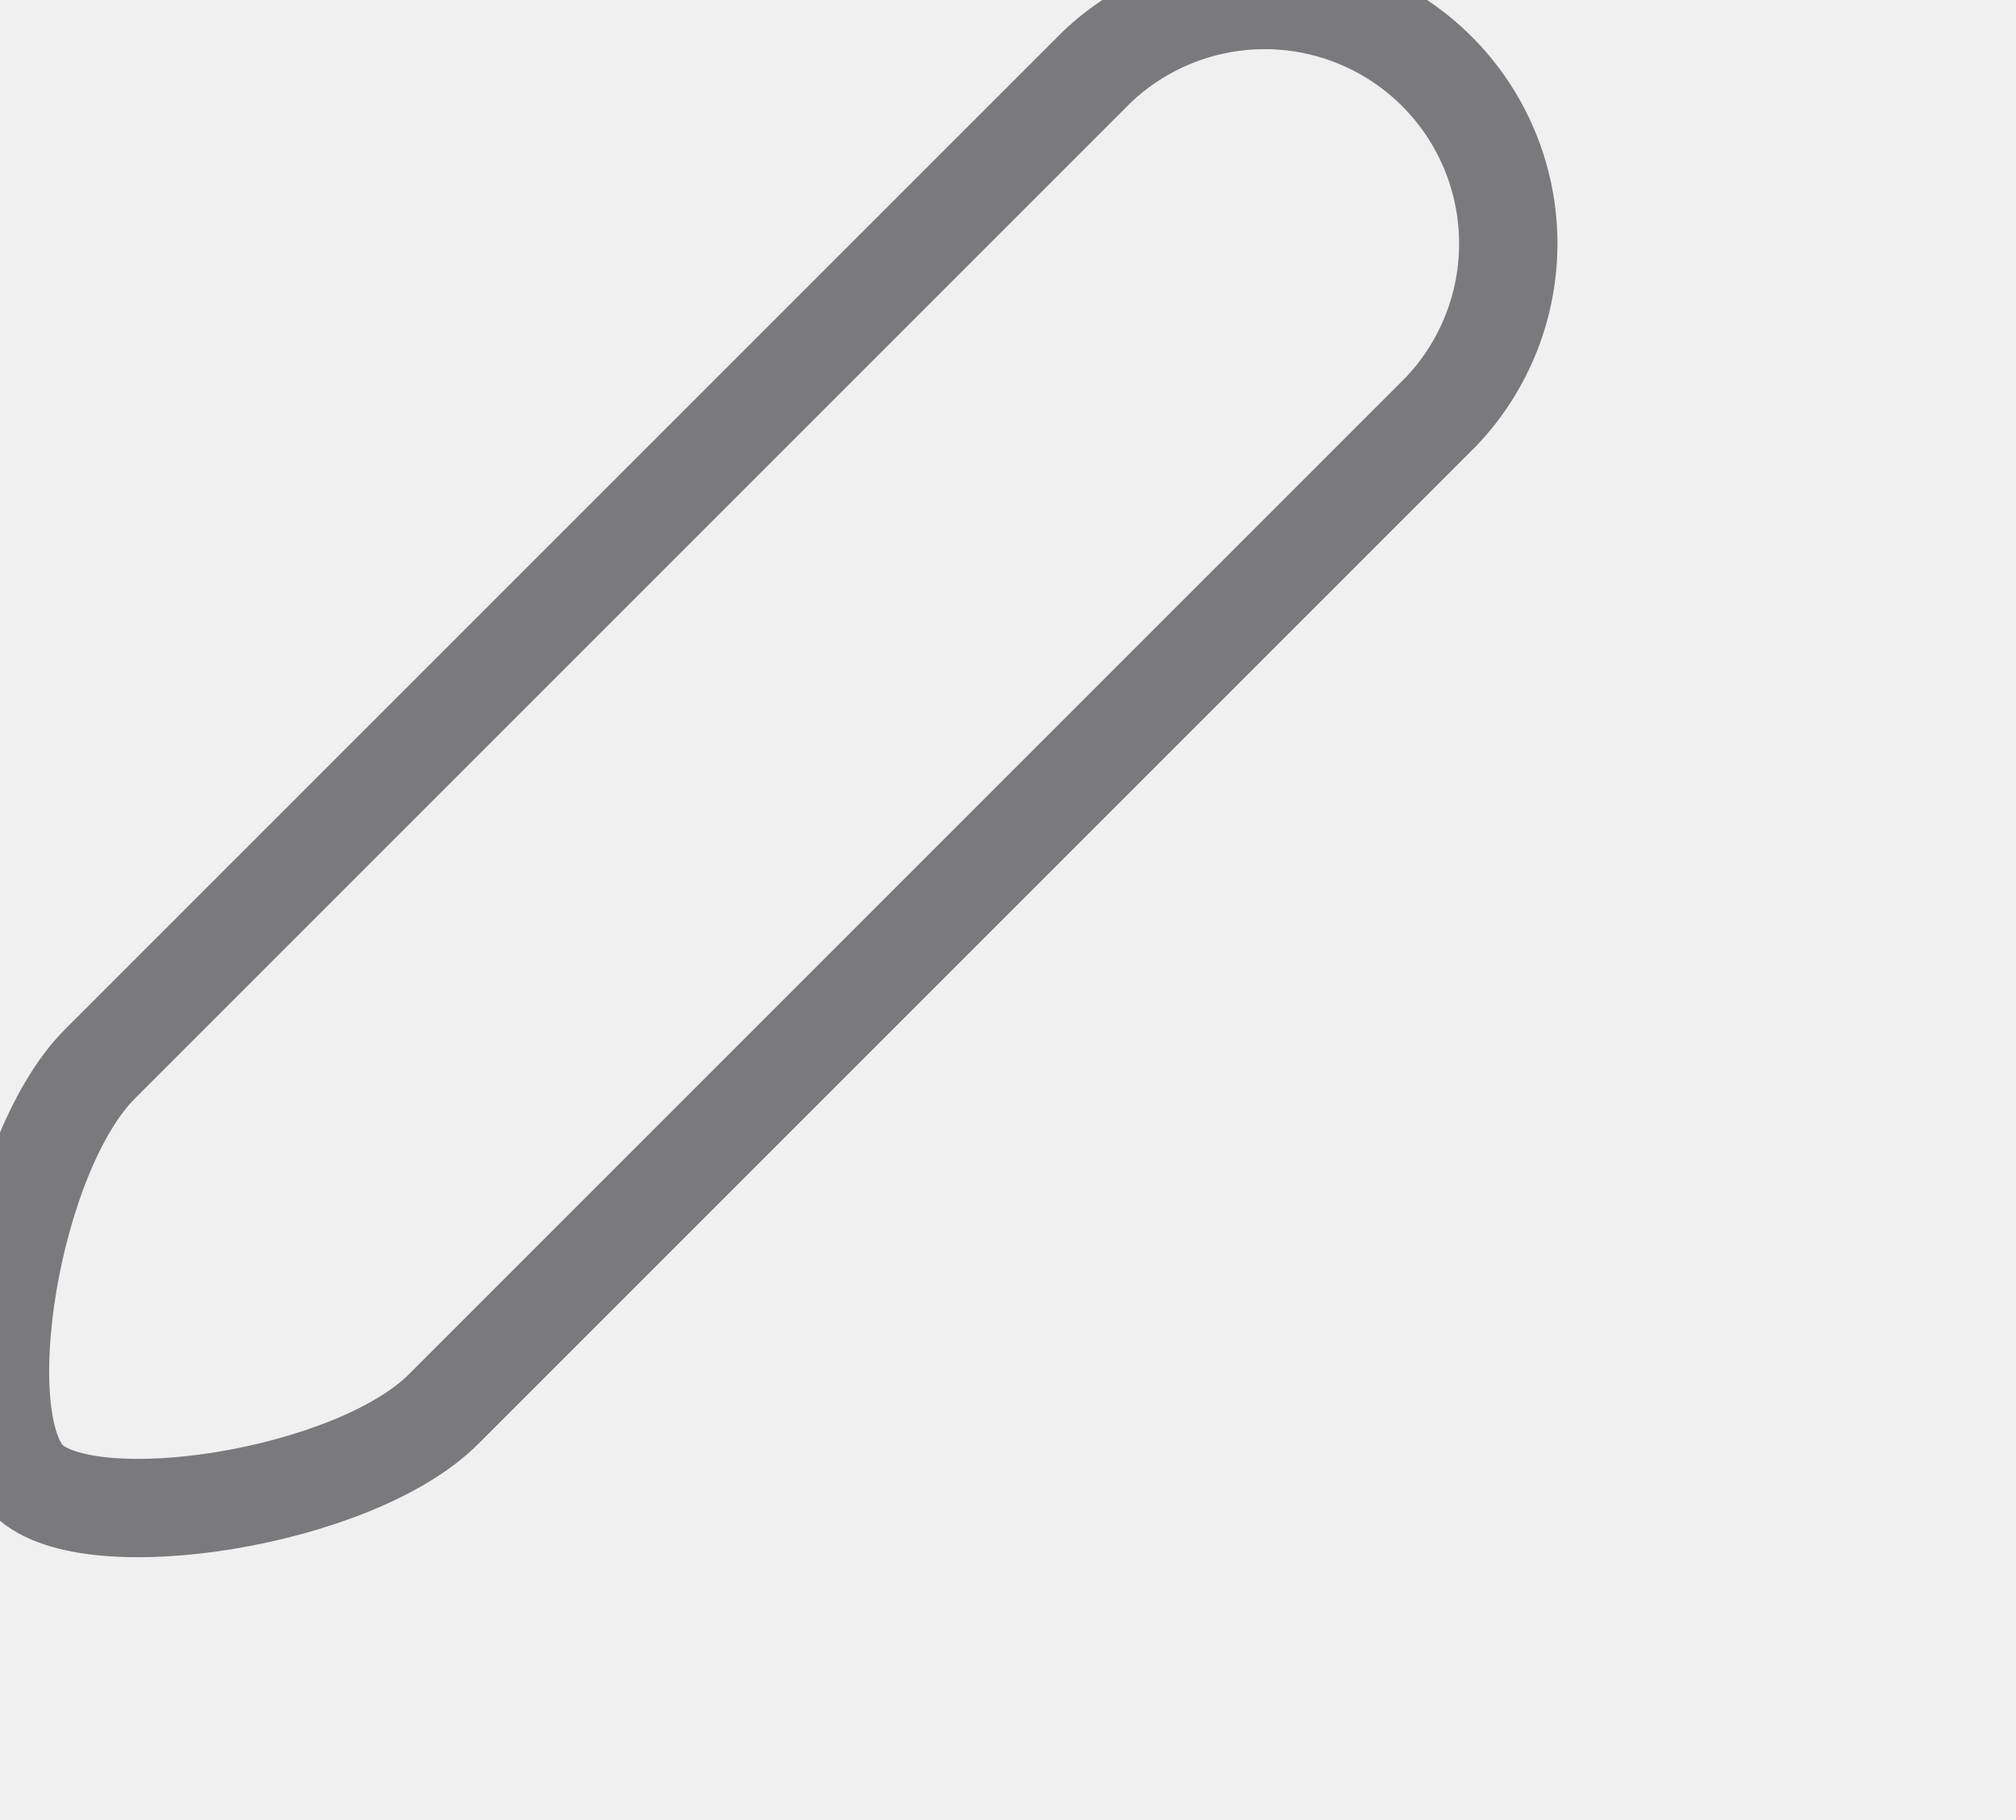
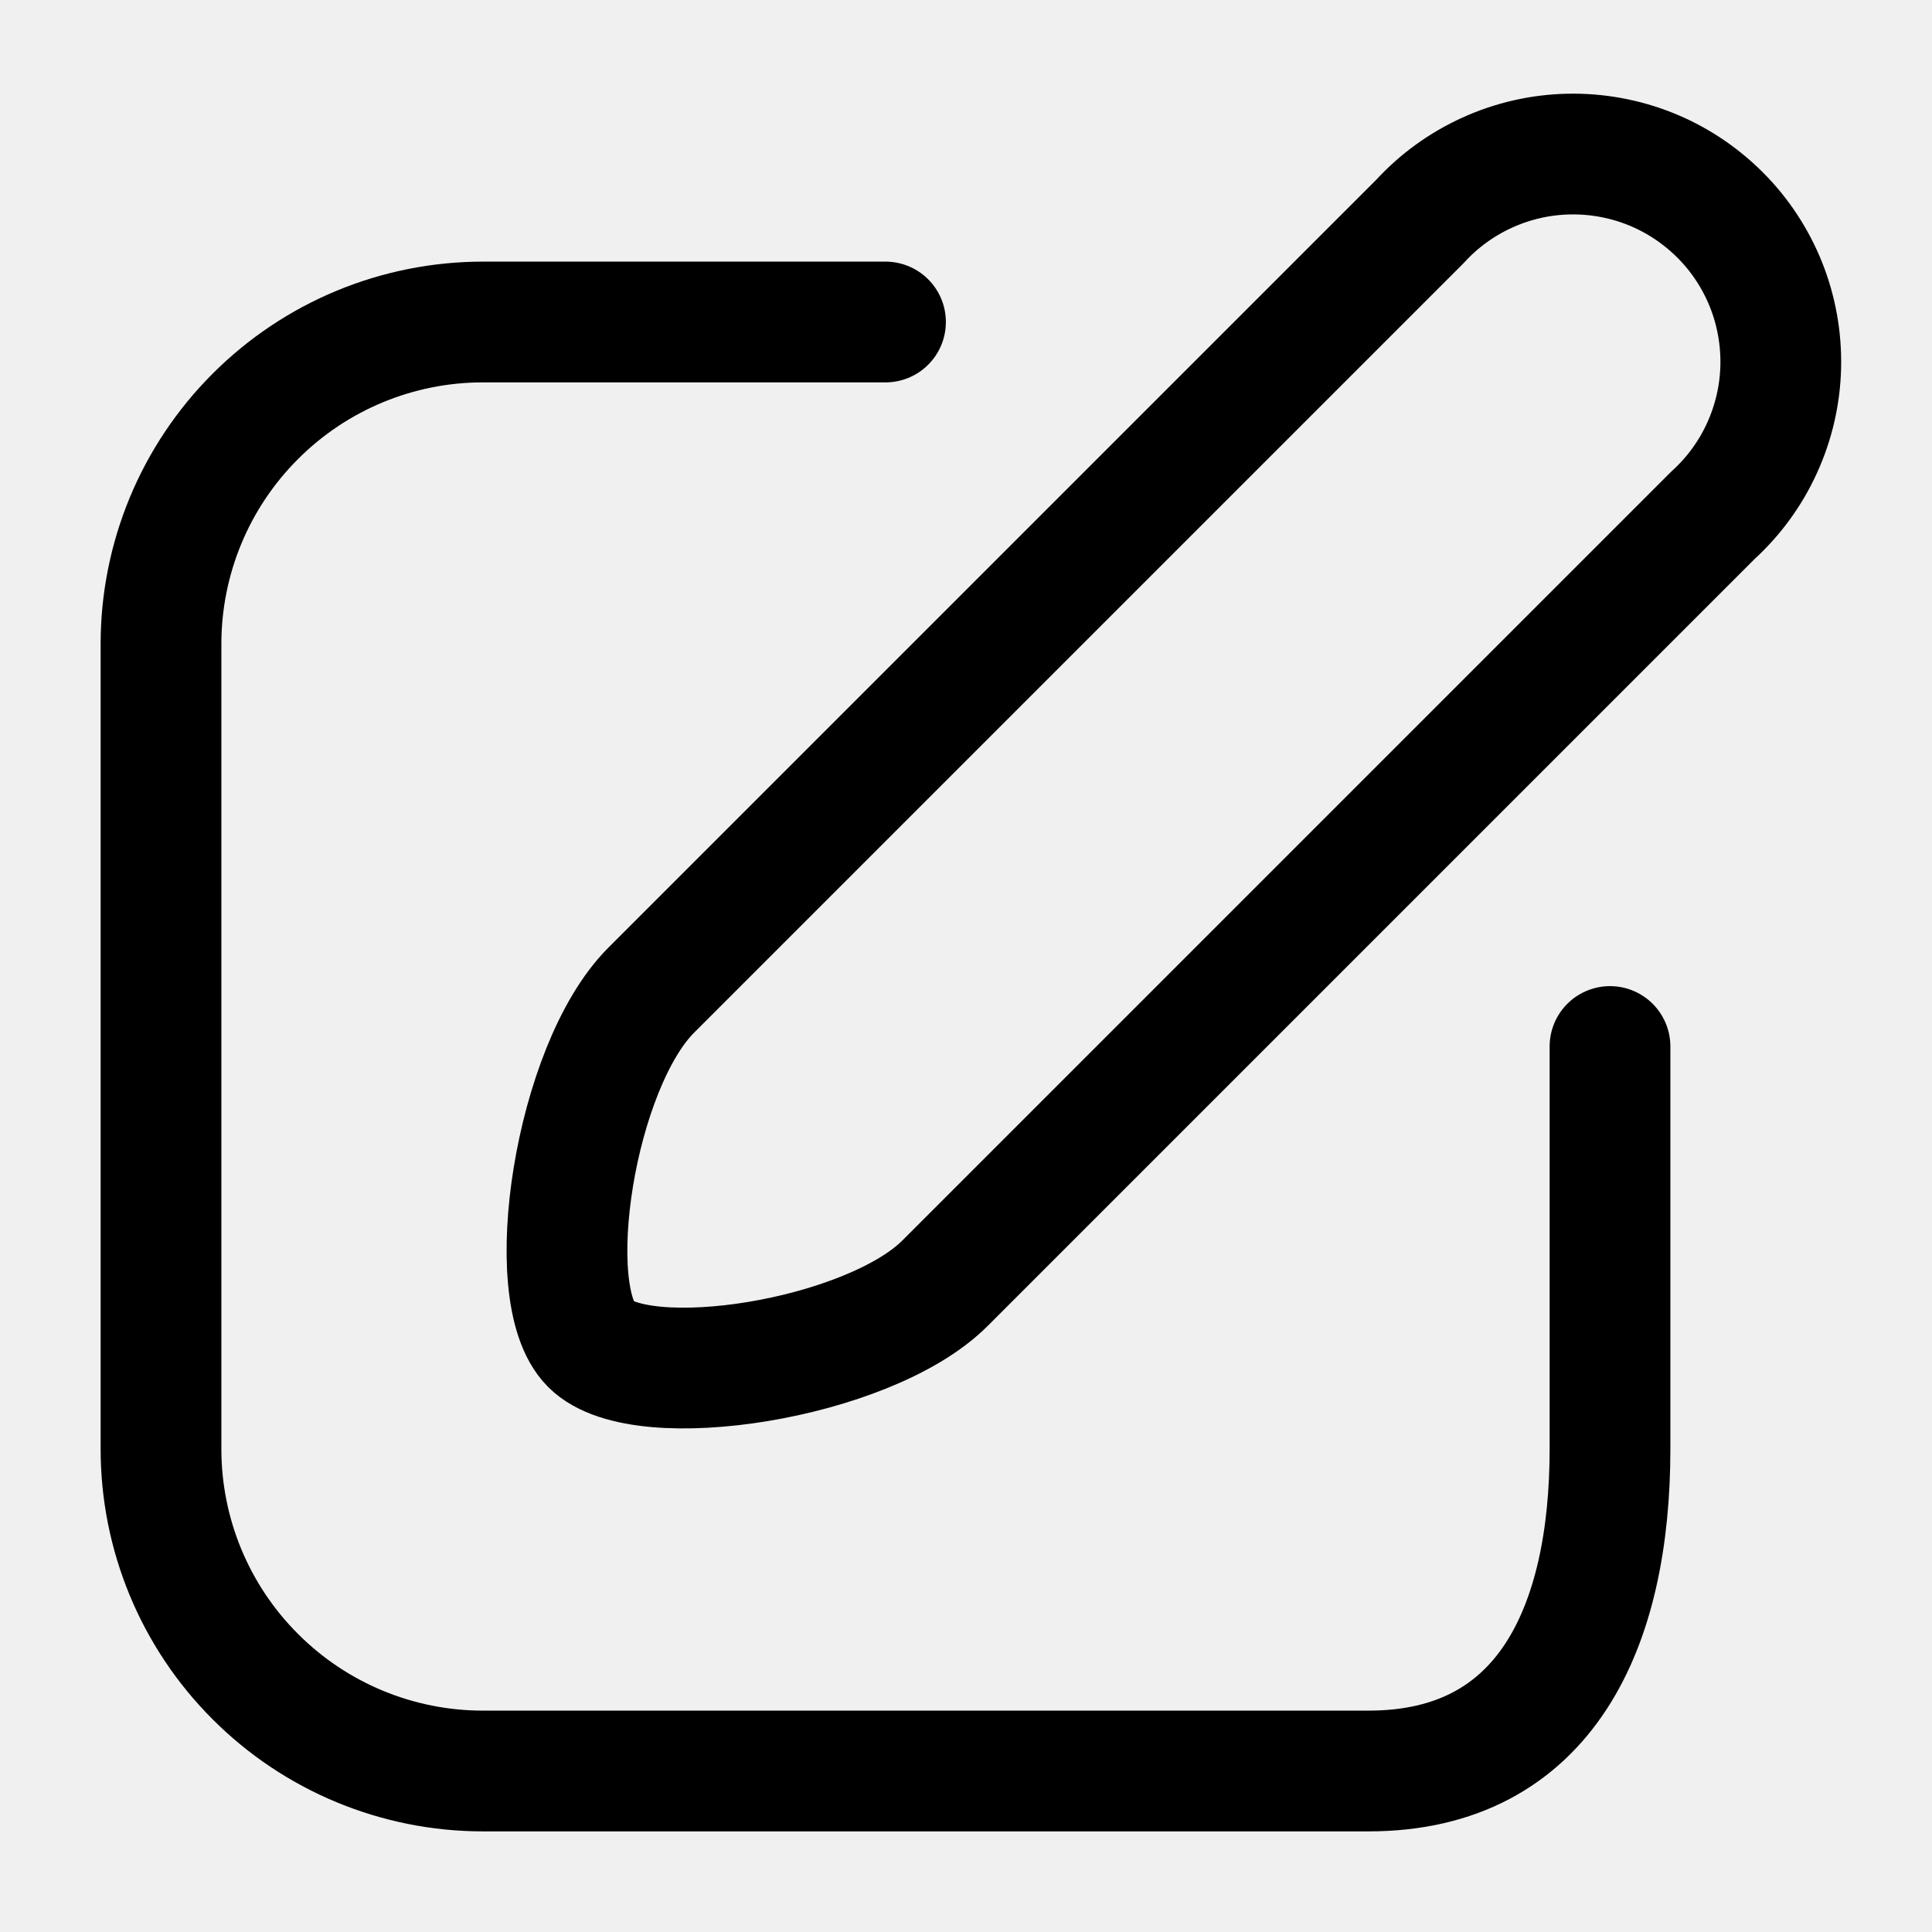
- <svg xmlns="http://www.w3.org/2000/svg" width="41" height="37" viewBox="0 0 41 37" fill="none">
-   <g clip-path="url(#clip0_95_377)">
-     <path d="M29.308 8.371L9.03 28.649C7.219 30.477 1.803 31.314 0.573 30.101C-0.657 28.888 0.215 23.473 2.025 21.645L22.303 1.367C23.24 0.475 24.488 -0.015 25.78 0C27.073 0.016 28.309 0.537 29.223 1.451C30.137 2.365 30.658 3.601 30.674 4.894C30.69 6.187 30.199 7.435 29.308 8.371Z" stroke="#7A797C" stroke-width="2" stroke-linecap="round" stroke-linejoin="round" />
-   </g>
-   <defs>
-     <clipPath id="clip0_95_377">
-       <rect width="41" height="41" fill="white" />
-     </clipPath>
-   </defs>
+ <svg xmlns="http://www.w3.org/2000/svg" width="800px" height="800px" viewBox="0 0 24 24" fill="none">
+   <path d="M21.28 6.4L11.74 15.94C10.79 16.89 7.97 17.33 7.34 16.7C6.71 16.07 7.14 13.25 8.09 12.3L17.64 2.75C17.875 2.493 18.16 2.287 18.478 2.143C18.796 1.999 19.139 1.921 19.488 1.914C19.836 1.907 20.182 1.97 20.506 2.1C20.829 2.23 21.122 2.425 21.369 2.672C21.615 2.918 21.808 3.212 21.938 3.536C22.067 3.86 22.129 4.206 22.121 4.555C22.113 4.903 22.034 5.246 21.889 5.564C21.745 5.881 21.538 6.165 21.28 6.4V6.4Z" stroke="#000000" stroke-width="1.5" stroke-linecap="round" stroke-linejoin="round" />
+   <path d="M11 4H6C4.939 4 3.922 4.421 3.172 5.172C2.421 5.922 2 6.939 2 8V18C2 19.061 2.421 20.078 3.172 20.828C3.922 21.579 4.939 22 6 22H17C19.21 22 20 20.2 20 18V13" stroke="#000000" stroke-width="1.5" stroke-linecap="round" stroke-linejoin="round" />
</svg>
